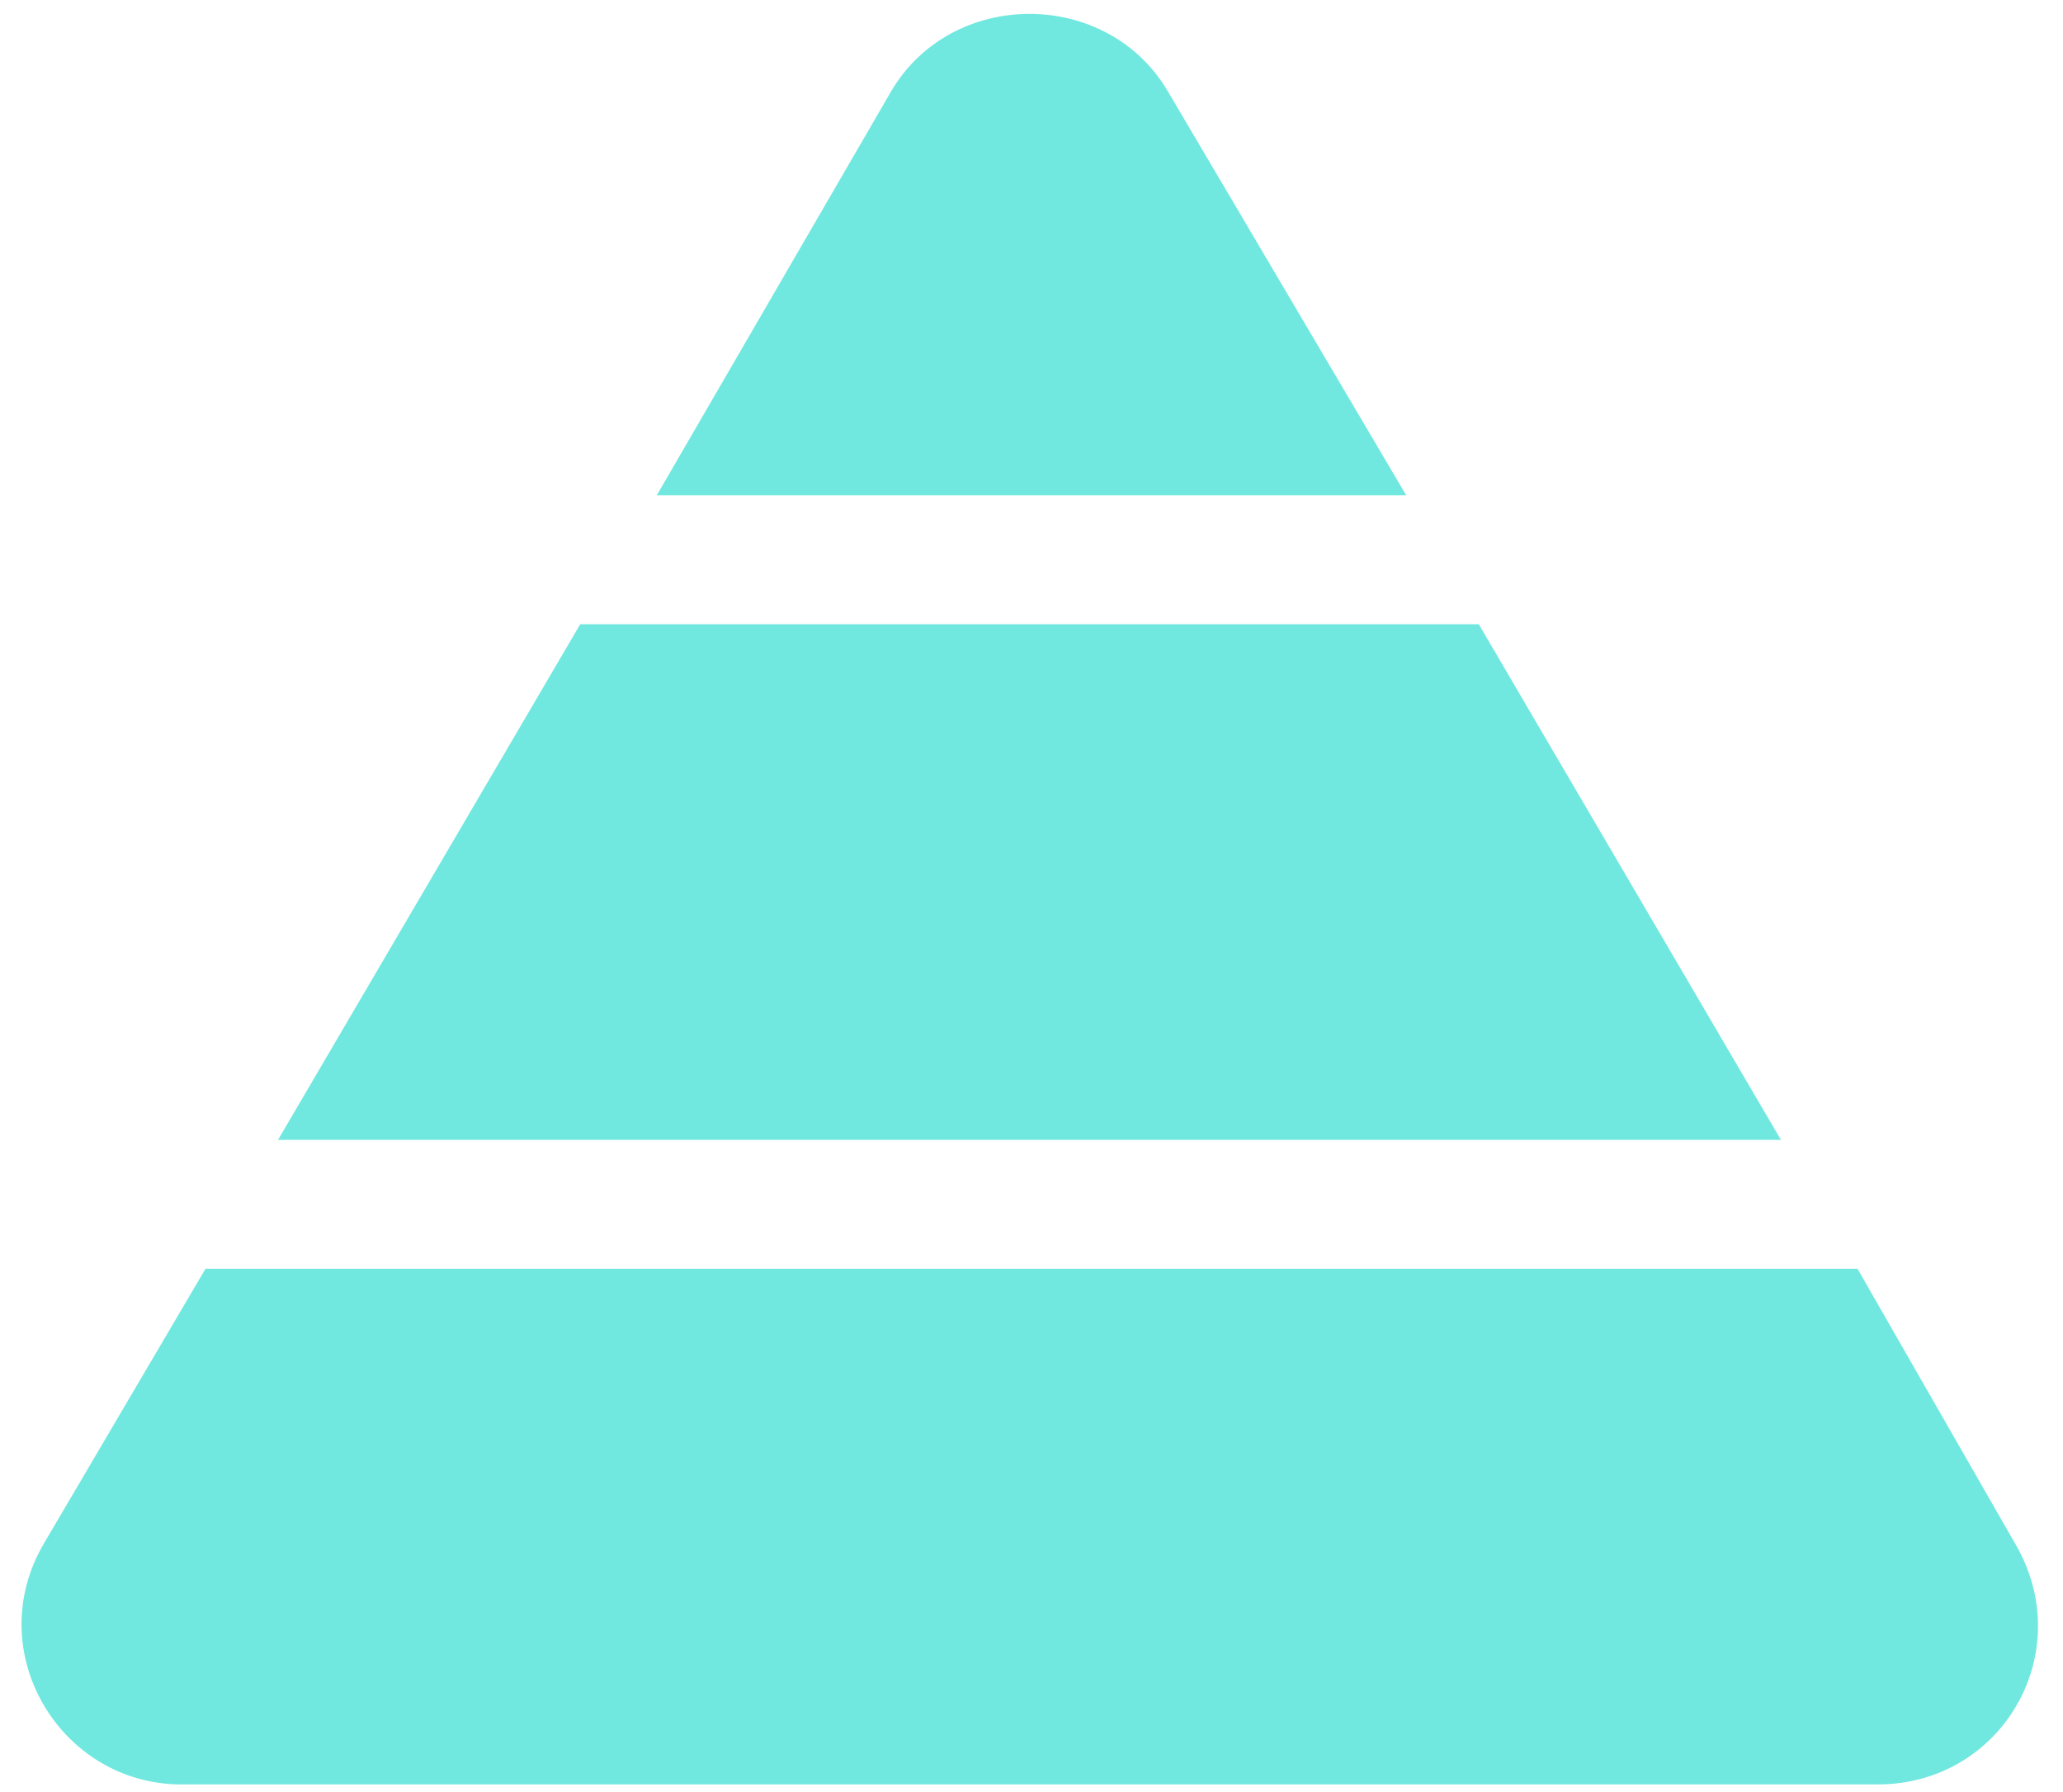
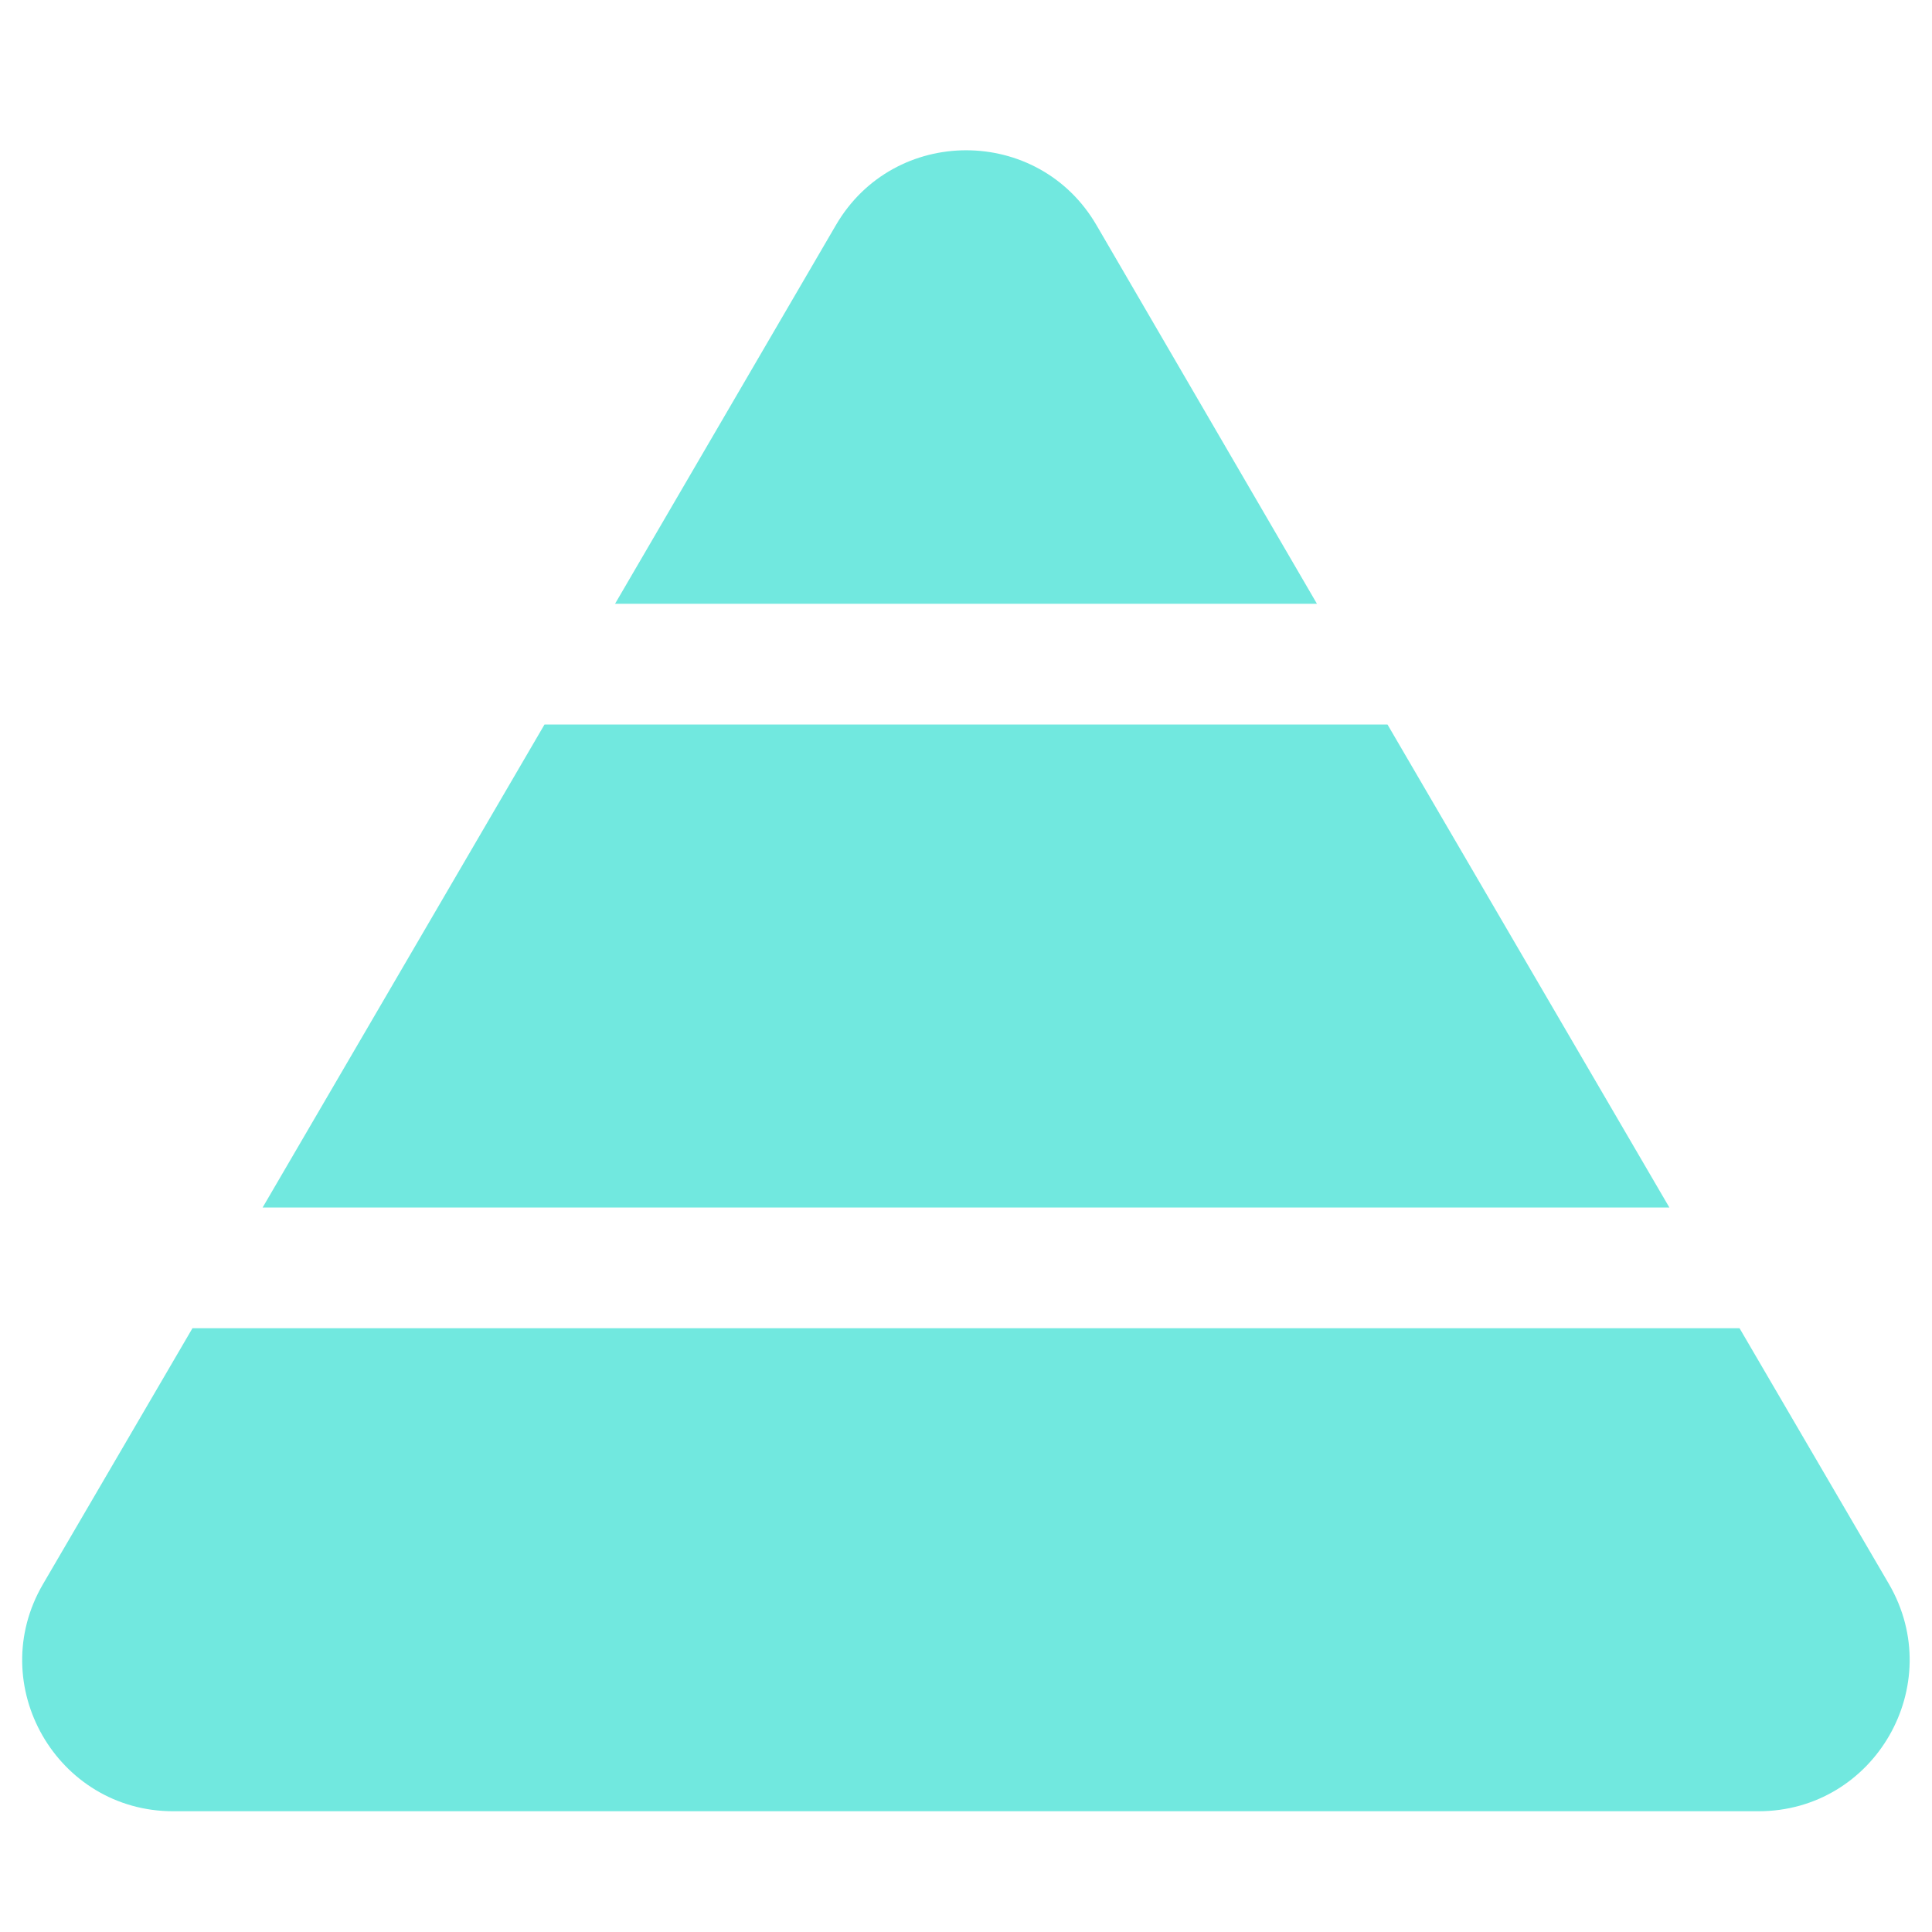
- <svg xmlns="http://www.w3.org/2000/svg" width="76" height="66" viewBox="0 0 76 66" fill="none">
-   <path id="POSTGRES / Logo  / pulse-icon-01" d="M43.047 3.406L51.805 18.25H24.195L32.805 3.406C35.031 -0.453 40.82 -0.453 43.047 3.406ZM10.242 42L21.375 23H54.477L65.609 42H10.242ZM7.57 46.75H68.43L74.219 56.844C76.594 60.852 73.773 65.75 69.172 65.75H6.68C2.227 65.75 -0.742 60.852 1.633 56.844L7.57 46.75Z" fill="#71E8DF" />
+ <svg xmlns="http://www.w3.org/2000/svg" viewBox="0 0 512 512">
+   <path fill="#71e8df" d="M290.6 59.7c-15.4-26.5-53.7-26.5-69.1 0L163 160 349 160 290.6 59.7zM69.6 320l372.8 0L367.7 192l-223.4 0L69.6 320zM51 352L11.4 419.8C-4.2 446.5 15.1 480 45.9 480l420.1 0c30.9 0 50.1-33.5 34.6-60.2L461 352 51 352z" />
</svg>
